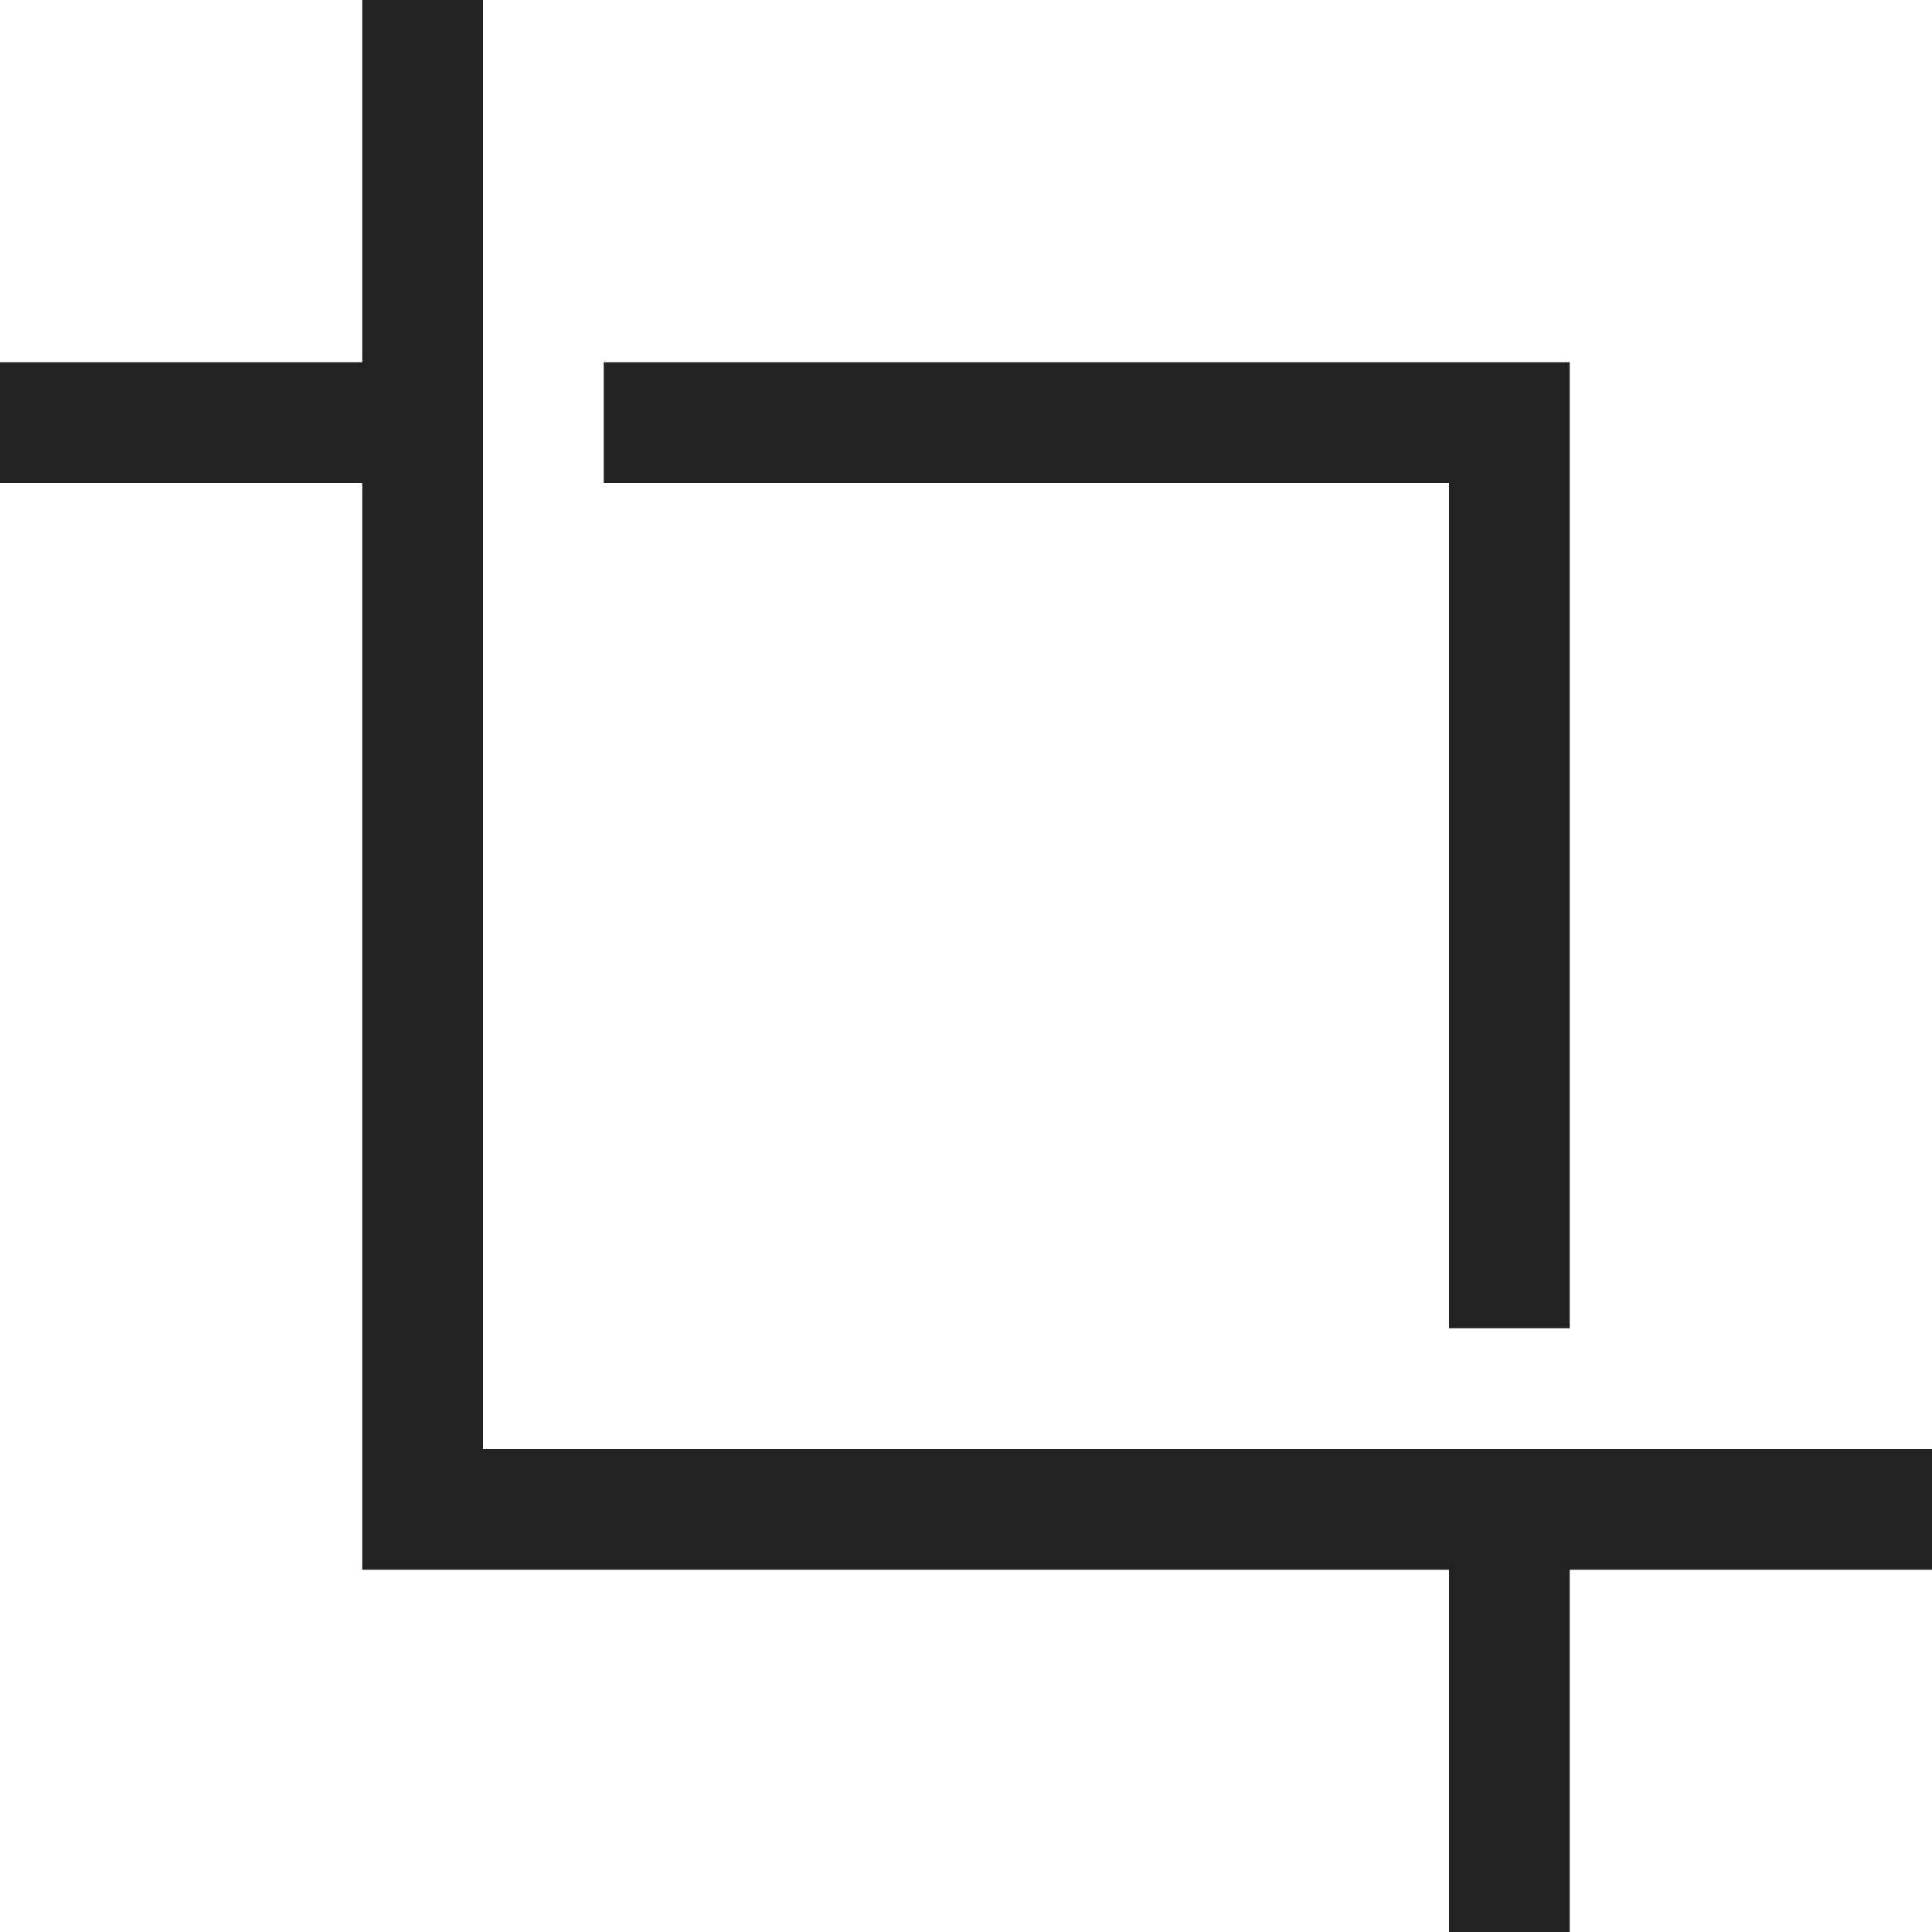
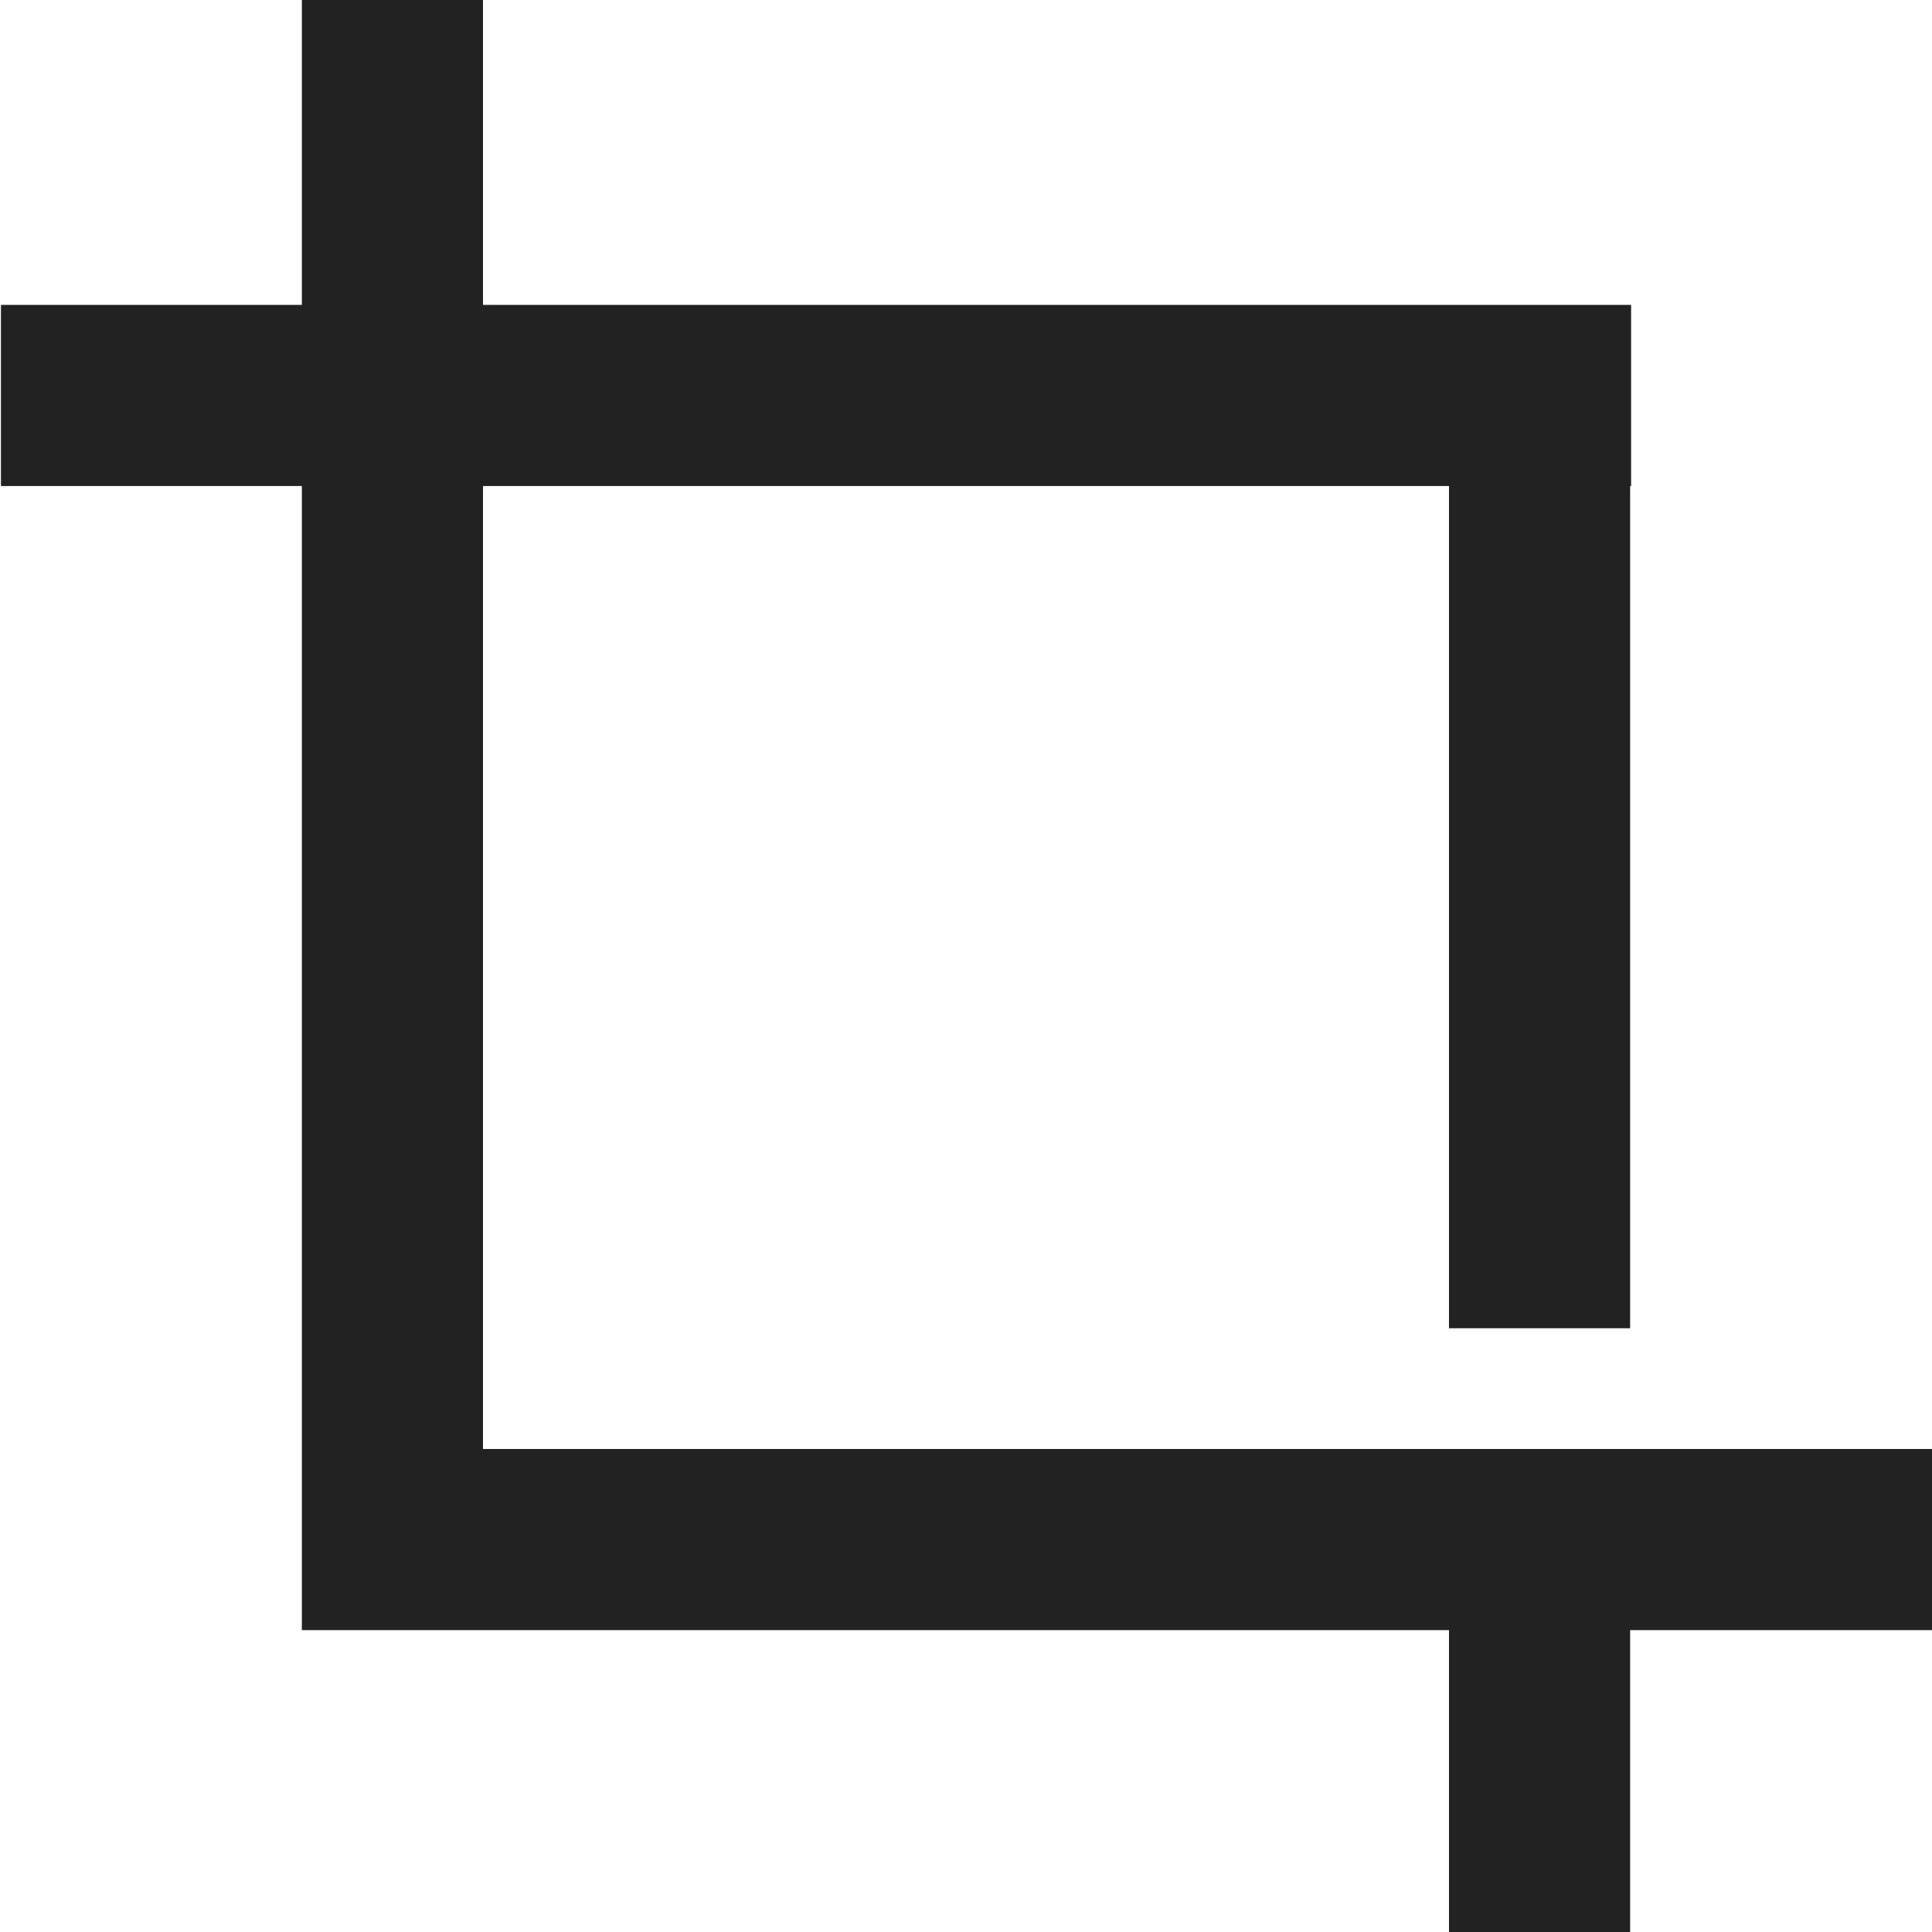
<svg xmlns="http://www.w3.org/2000/svg" version="1.1" width="16" height="16" viewBox="0 0 16 16">
-   <path fill="rgb(34,34,34)" d="M16 12v1h-3v3h-1v-3h-9v-9h-3v-1h3v-3h1v12h12zM12 11h1v-8h-8v1h7v7z" />
+   <path fill="rgb(34,34,34)" d="M16 13.5h-2.5v2.5h-1.5v-2.5h-9.5v-9.475h-2.492v-1.5h2.492v-2.525h1.5v2.525h9.508v1.5h-0.008v6.975h-1.5v-6.975h-8v7.975h12z" />
</svg>
